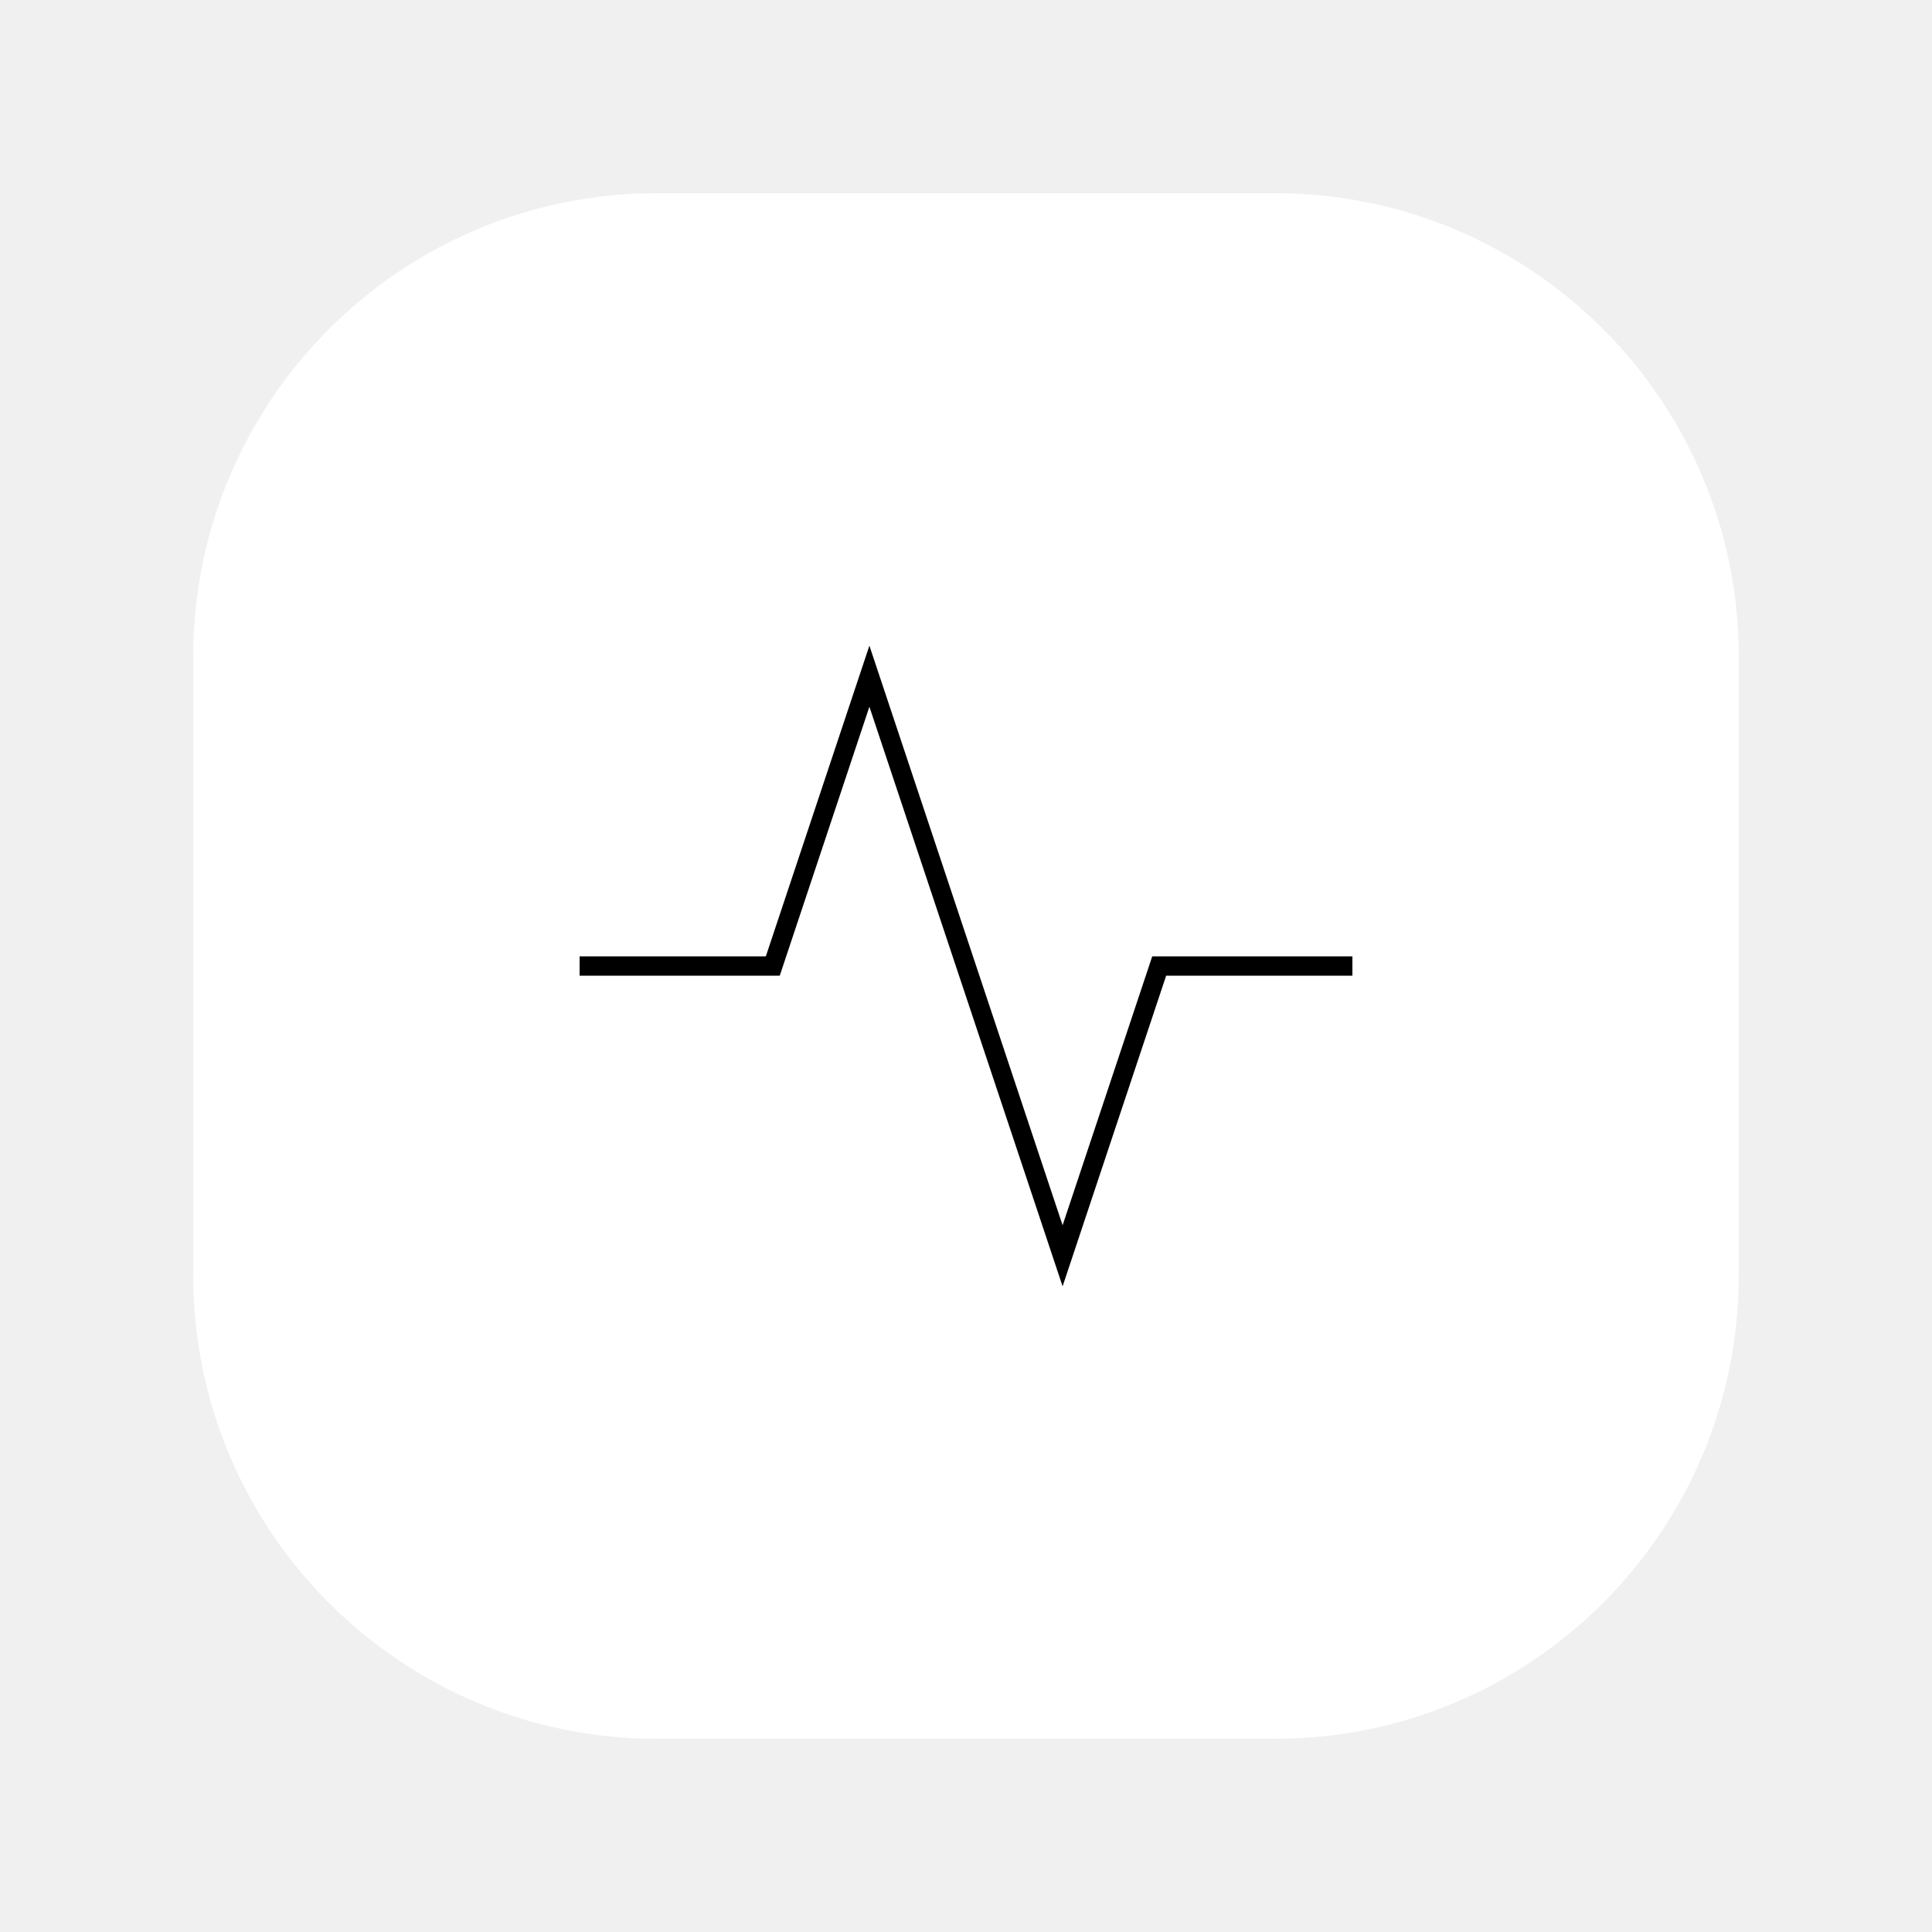
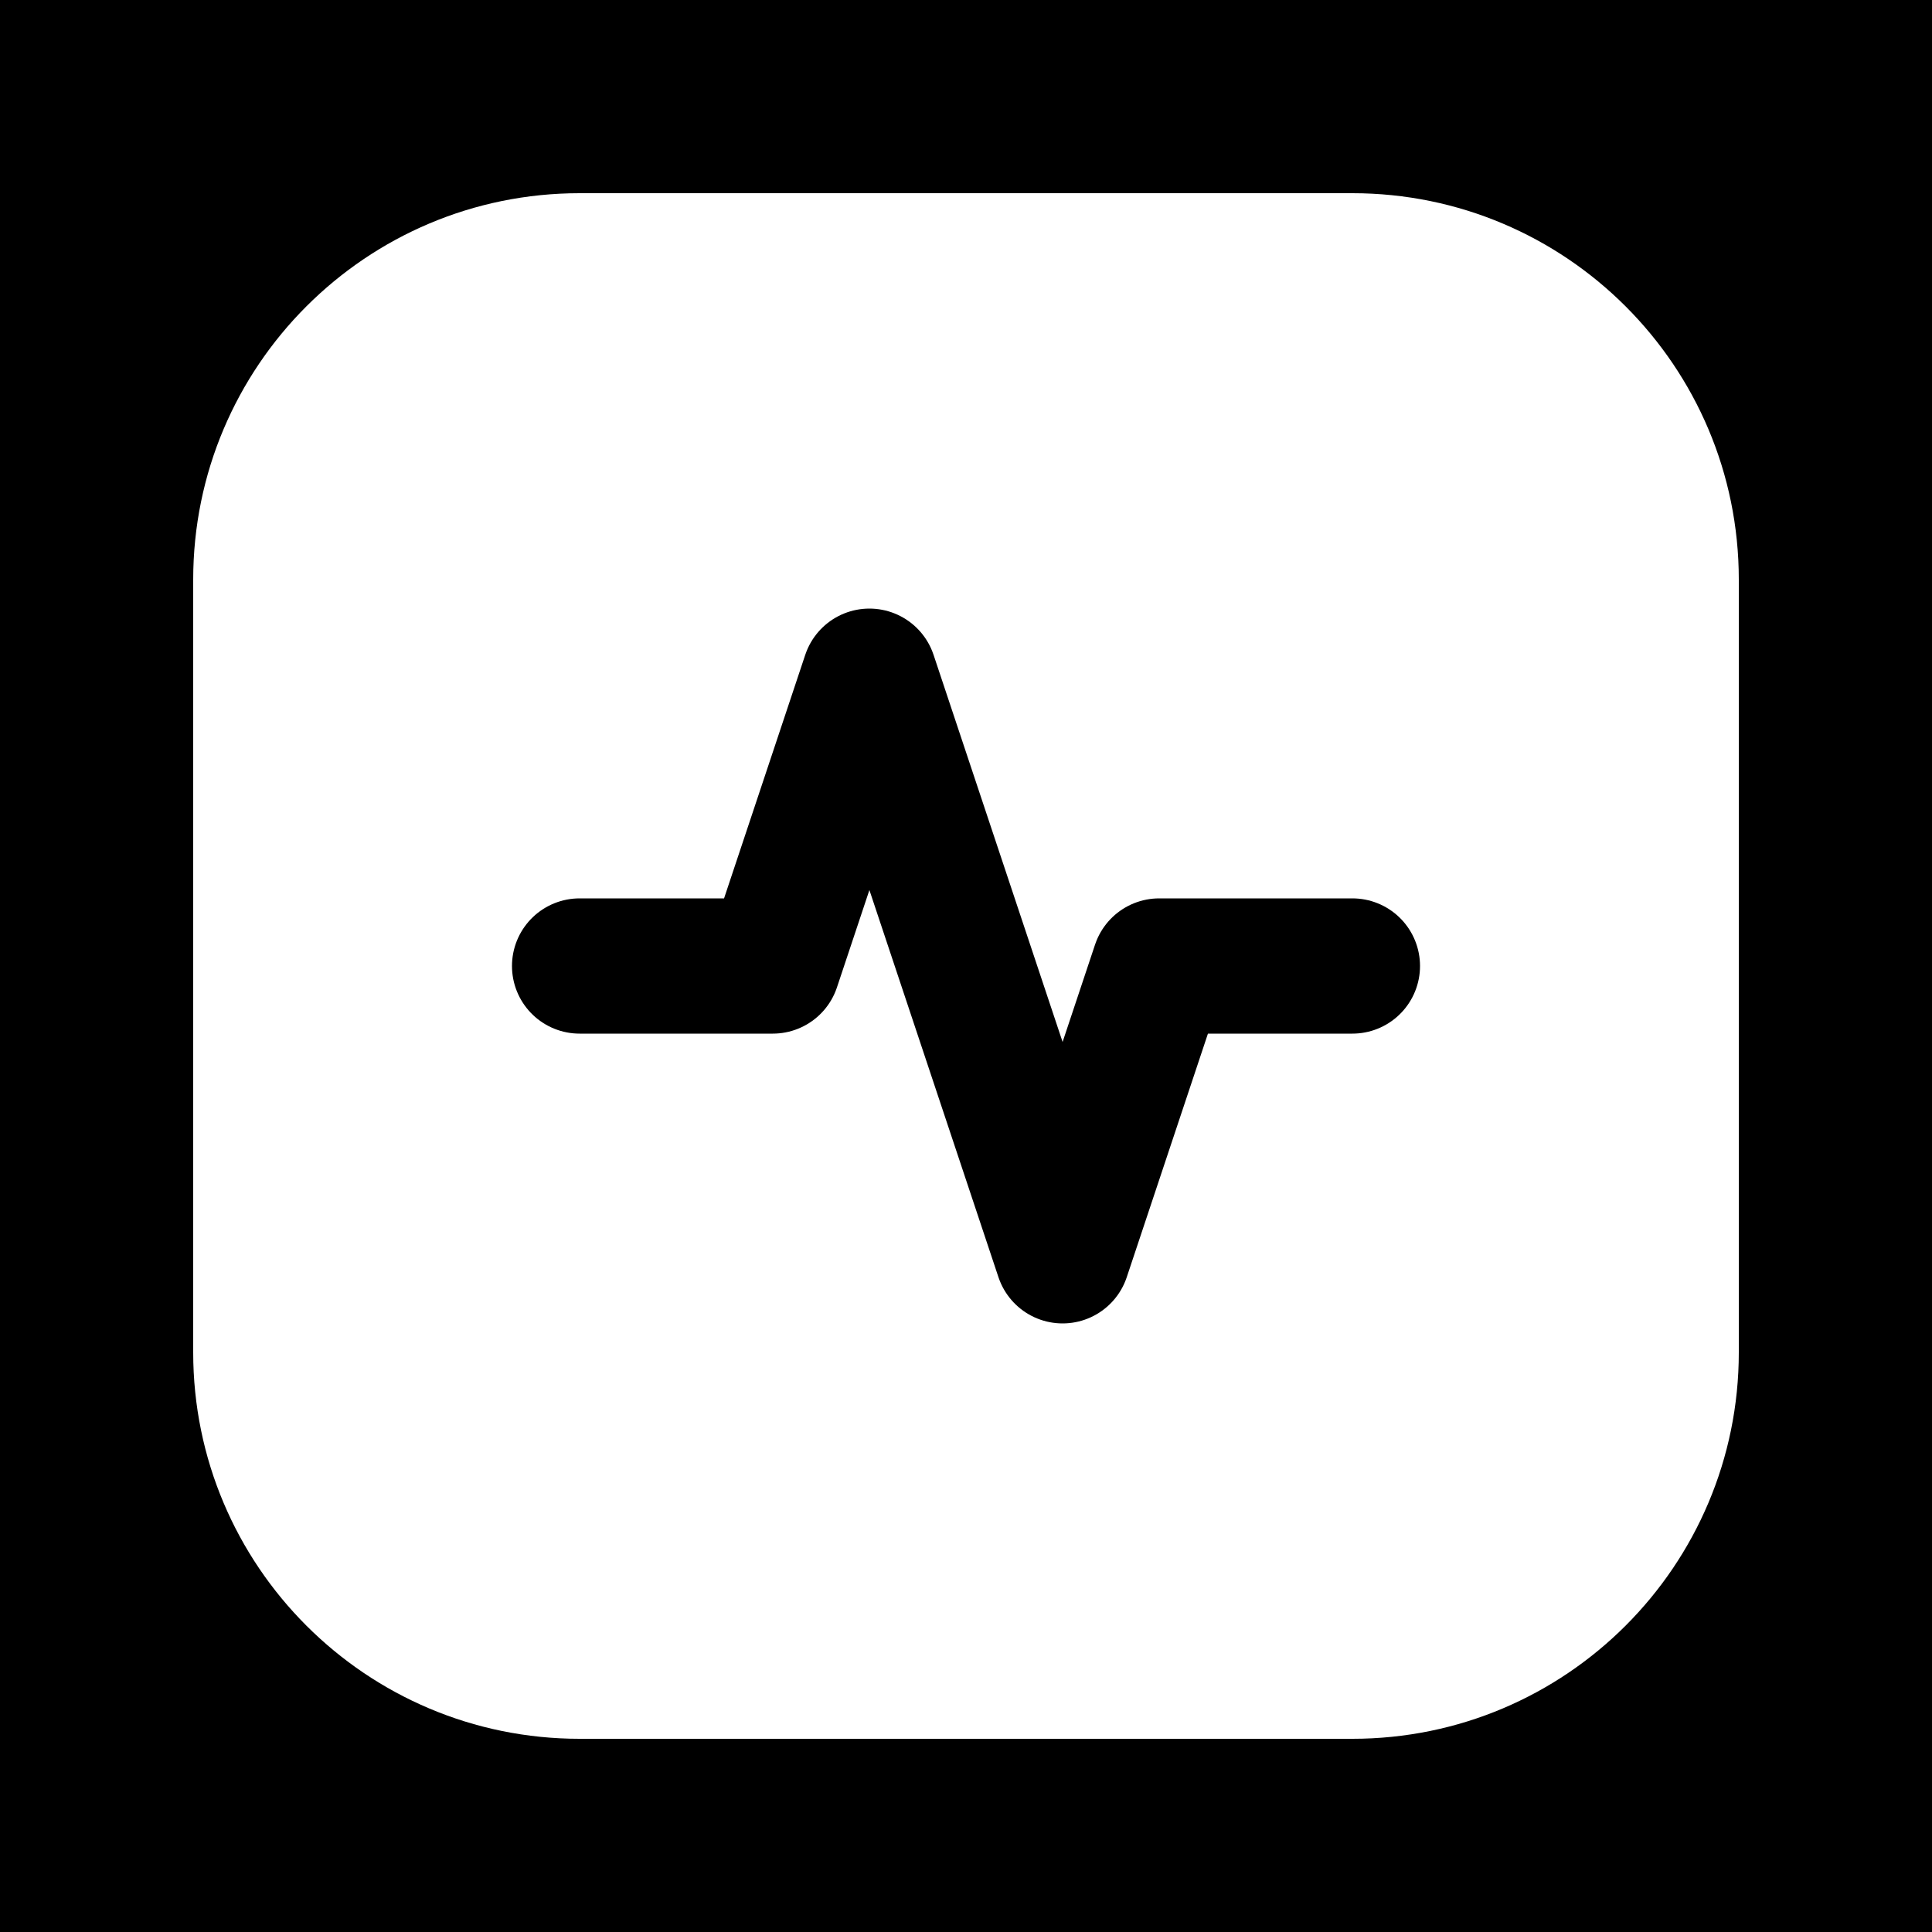
- <svg xmlns="http://www.w3.org/2000/svg" width="32" height="32" viewBox="0 0 100 100" fill="none">
-   <rect x="10" y="10" width="80" height="80" rx="24" fill="white" />
-   <path d="M30 50H40L45 35L55 65L60 50H70" stroke="black" strokeWidth="8" strokeLinecap="round" strokeLinejoin="round" />
+ <svg xmlns="http://www.w3.org/2000/svg" width="512" height="512" viewBox="0 0 100 100" fill="none">
+   <rect width="100" height="100" fill="black" />
+   <rect x="10" y="10" width="80" height="80" rx="20" fill="white" />
+   <path d="M30 50H40L45 35L55 65L60 50H70" stroke="black" stroke-width="7" stroke-linecap="round" stroke-linejoin="round" />
</svg>
